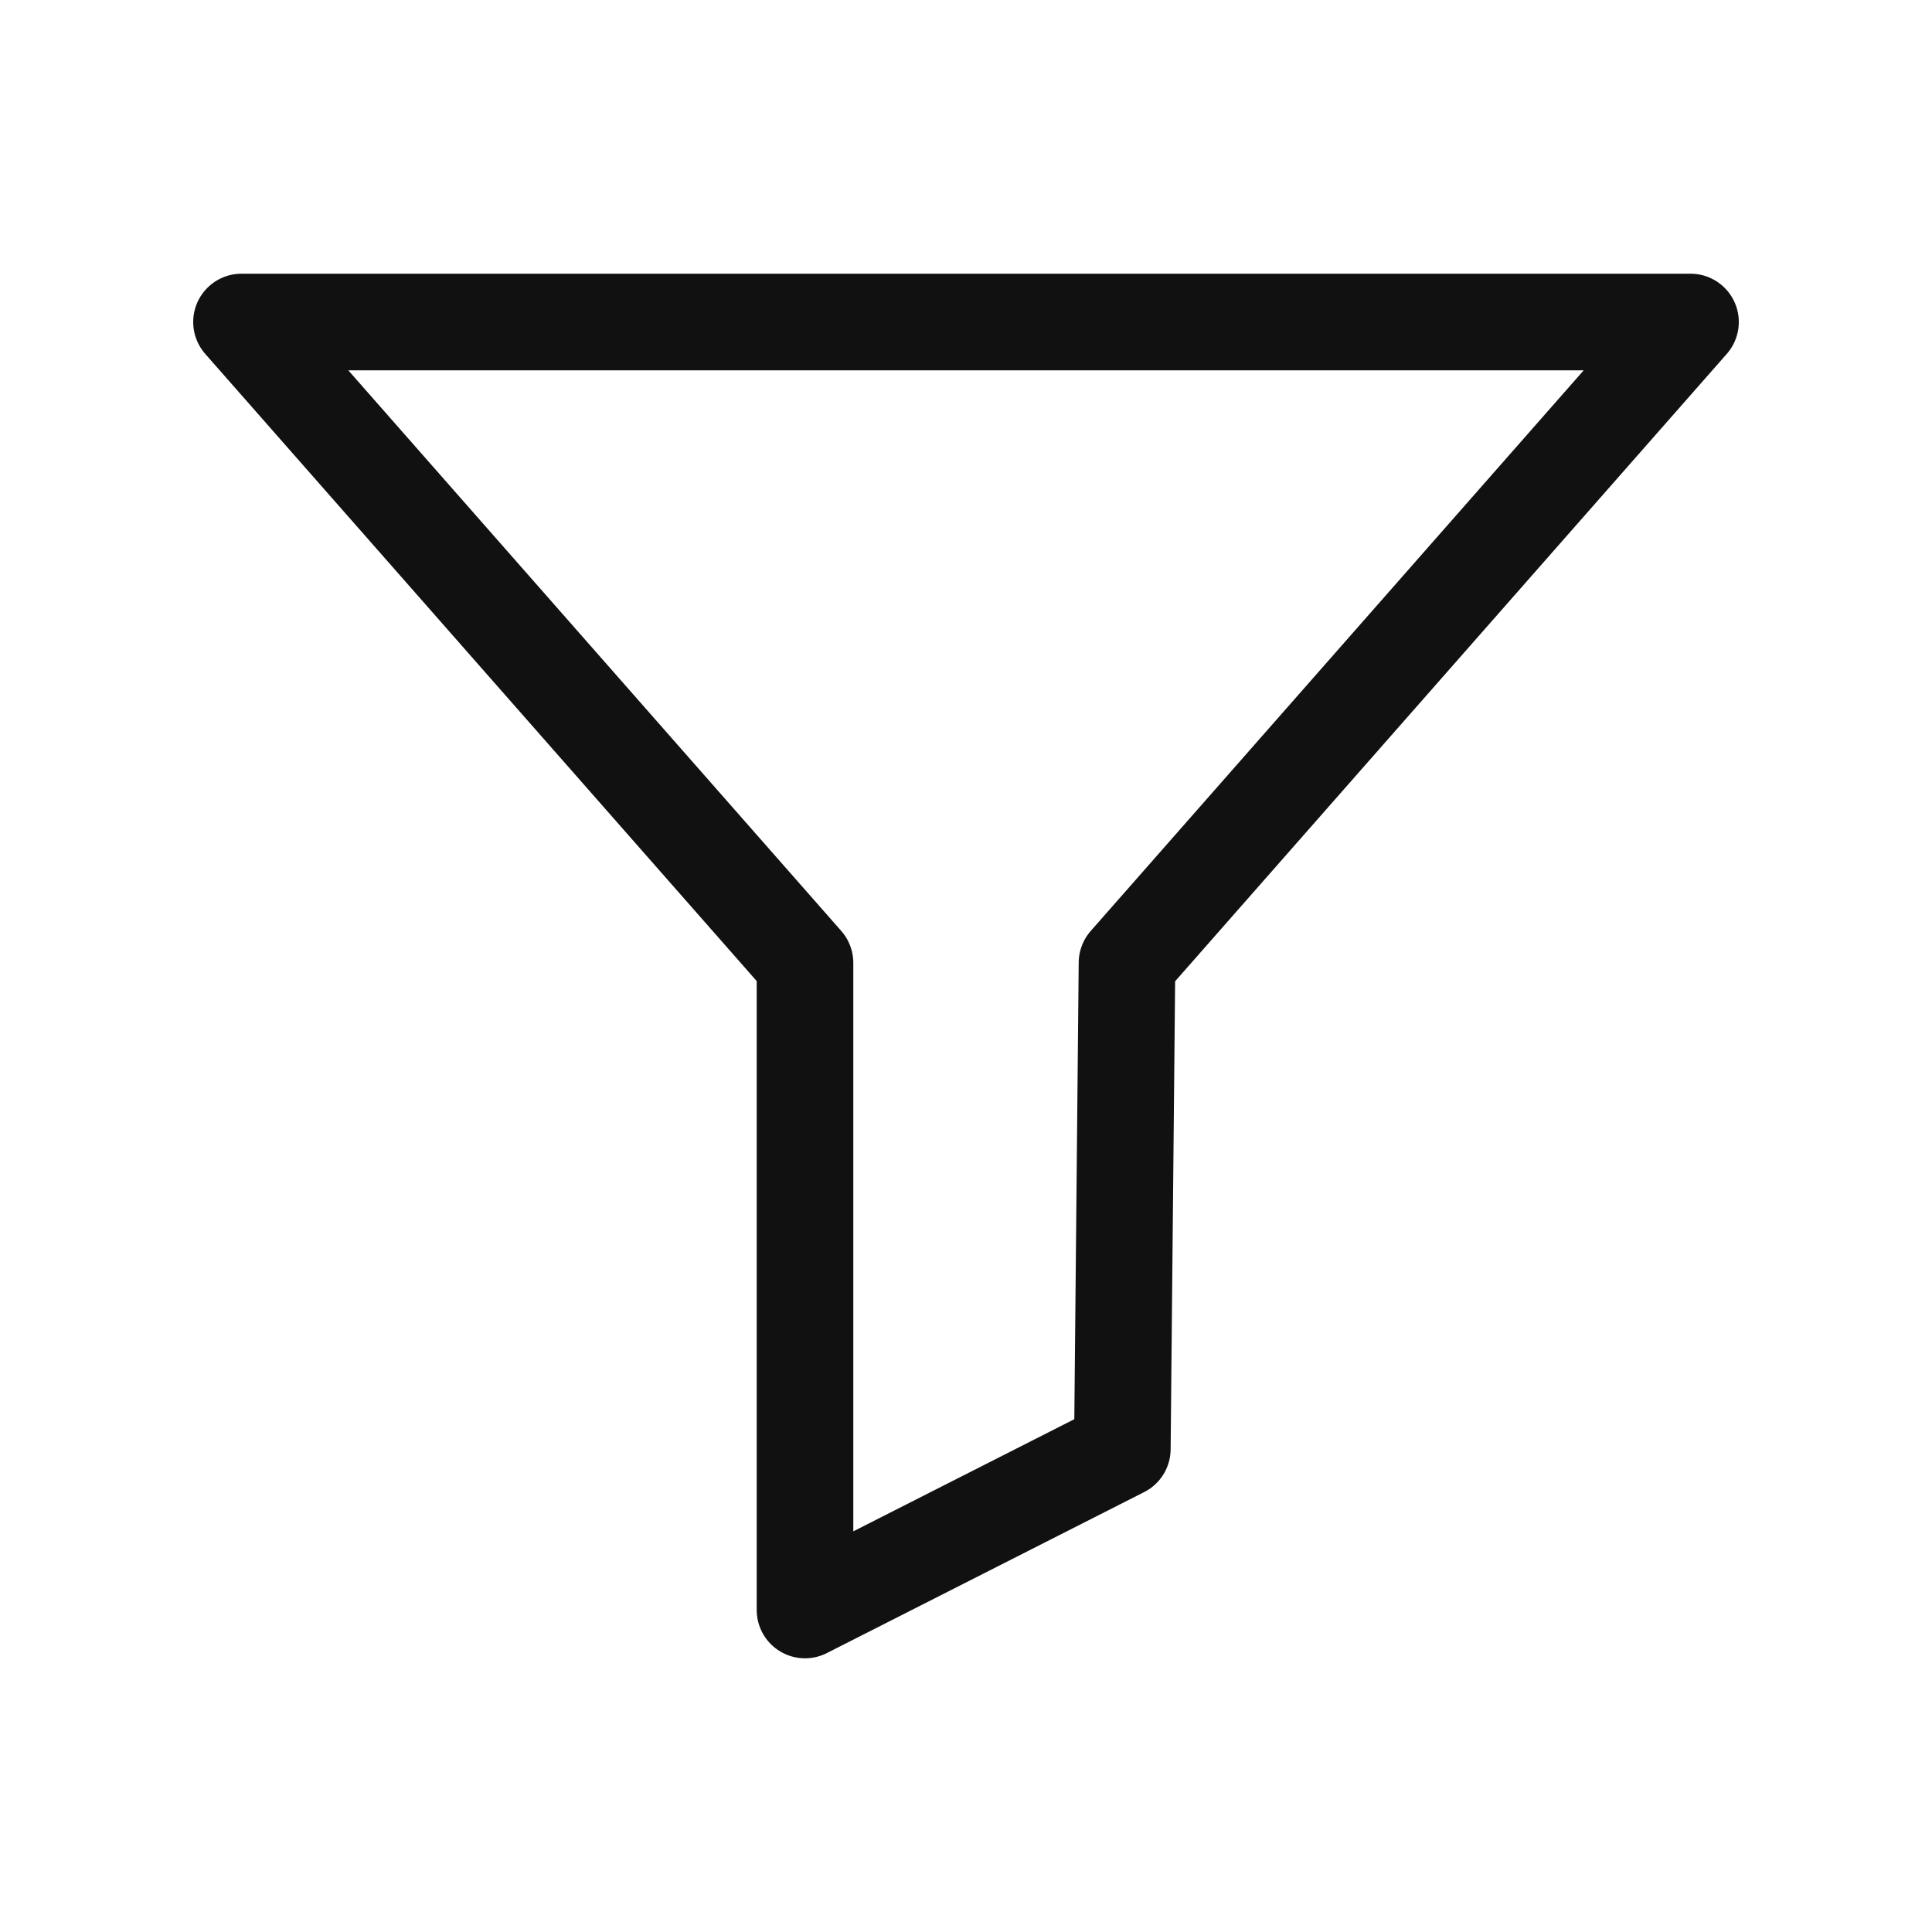
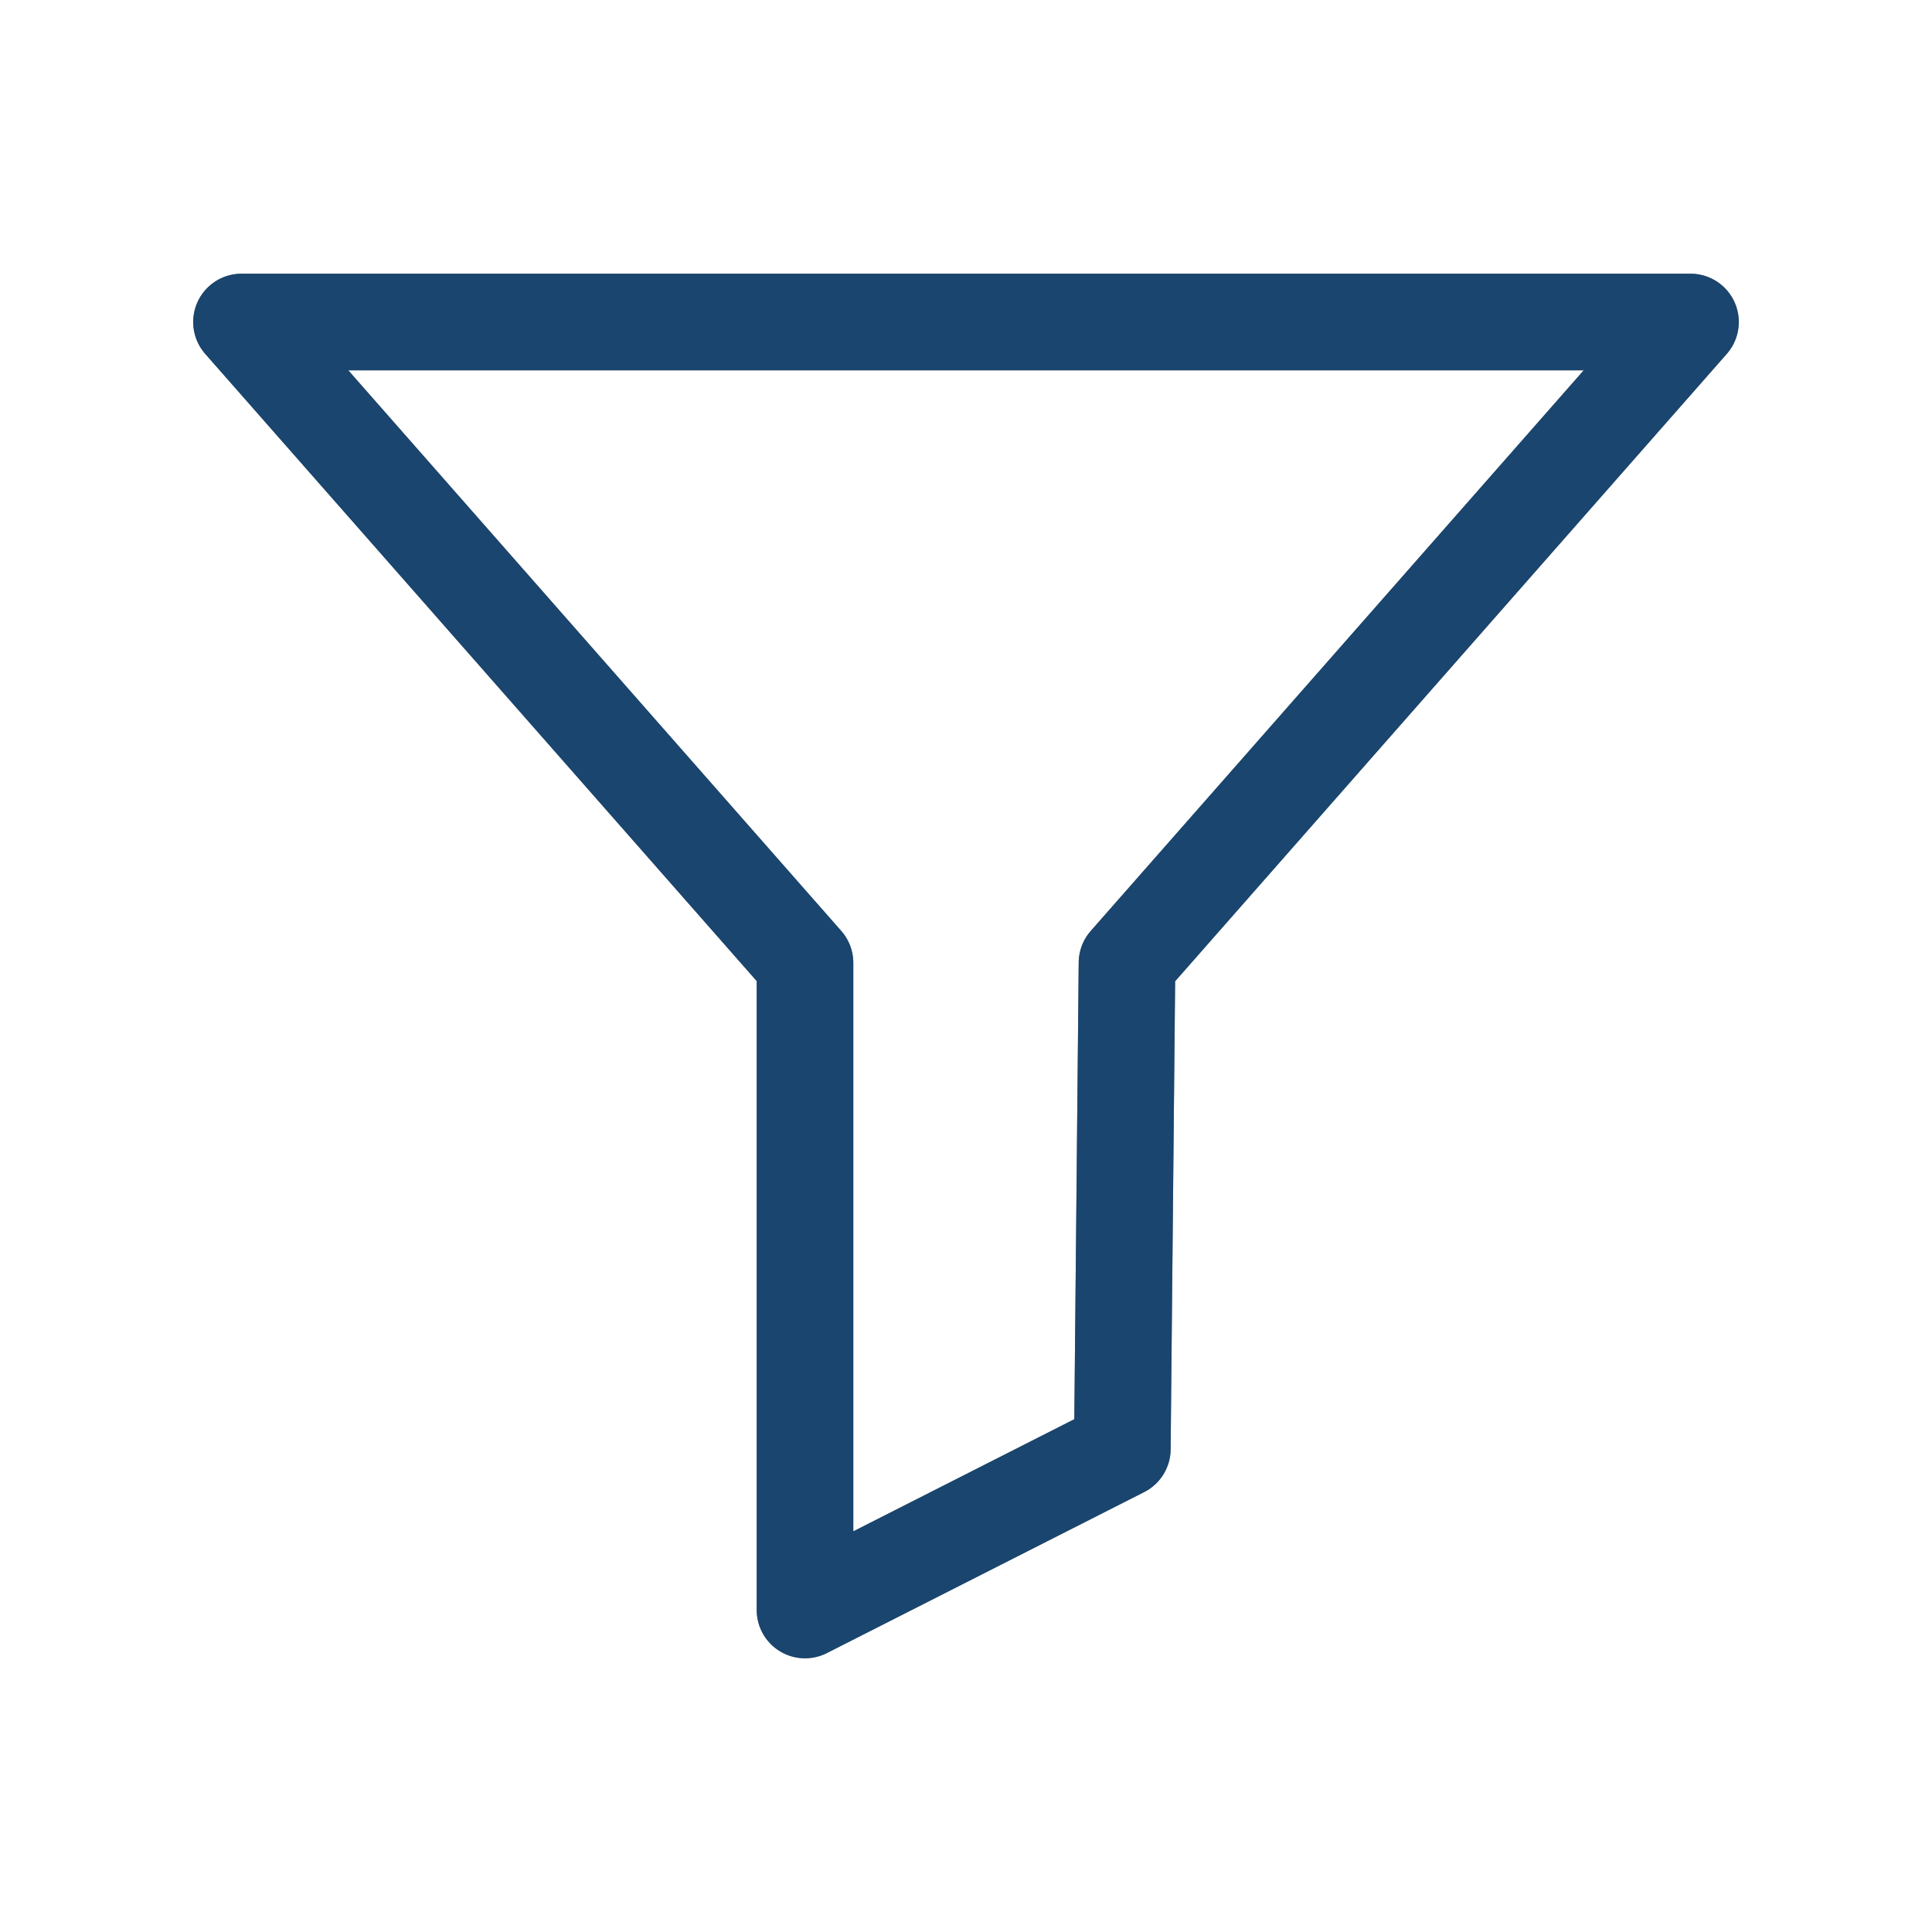
<svg xmlns="http://www.w3.org/2000/svg" width="24" height="24" viewBox="0 0 24 24" fill="none">
-   <path d="M3 4L10 11.961V20L13.942 18L14 11.961L21 4H3Z" stroke="#111111" stroke-width="1.2" stroke-linejoin="round" />
+   <defs id="defs1">
+     <style id="current-color-scheme" type="text/css">
+             .ColorScheme-Text { color:#e6f0f5; }
+             .ColorScheme-Highlight { color:#2179cb; }
+             .ColorScheme-Background { color:#e4e4e4; }
+         </style>
+   </defs>
+   <path d="M3 4L10 11.961V20L13.942 18L14 11.961L21 4H3Z" style="stroke:#111111" stroke-width="1.2" stroke-linejoin="round" />
+   <path d="M3 4L10 11.961V20L13.942 18L14 11.961L21 4H3Z" style="stroke:currentColor;opacity:0.5" class="ColorScheme-Highlight" stroke-width="1.2" stroke-linejoin="round" />
</svg>
